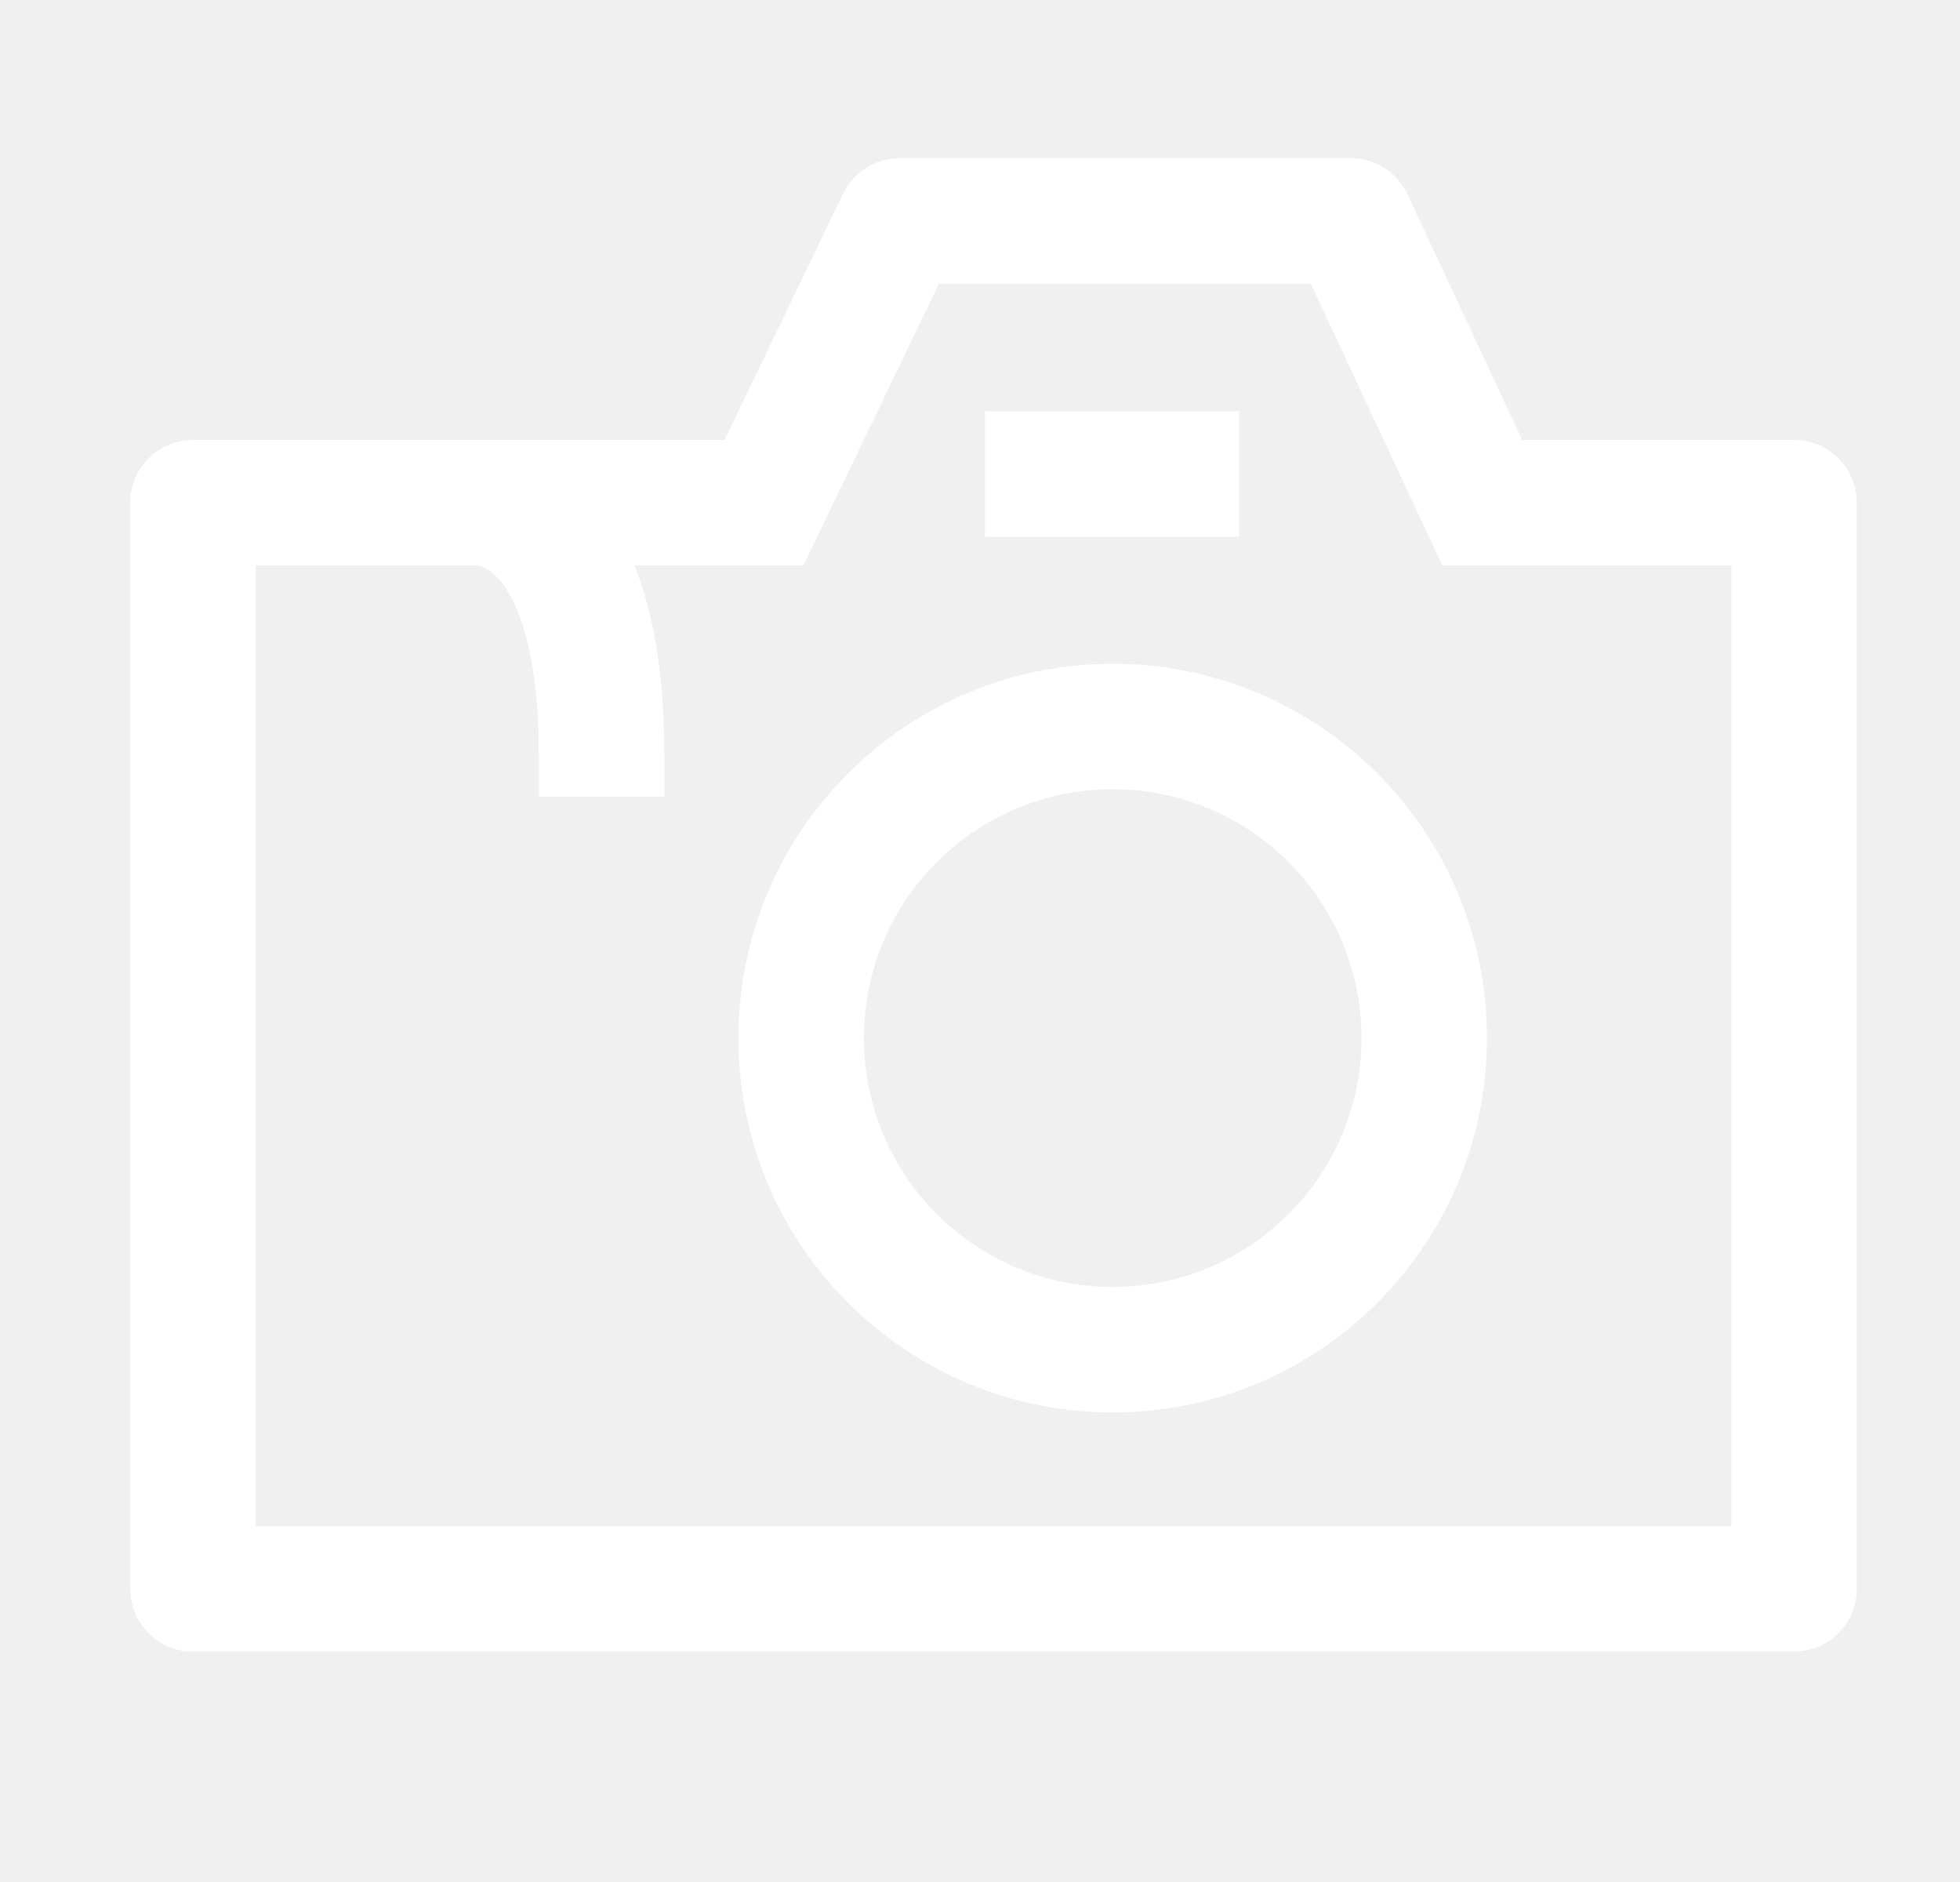
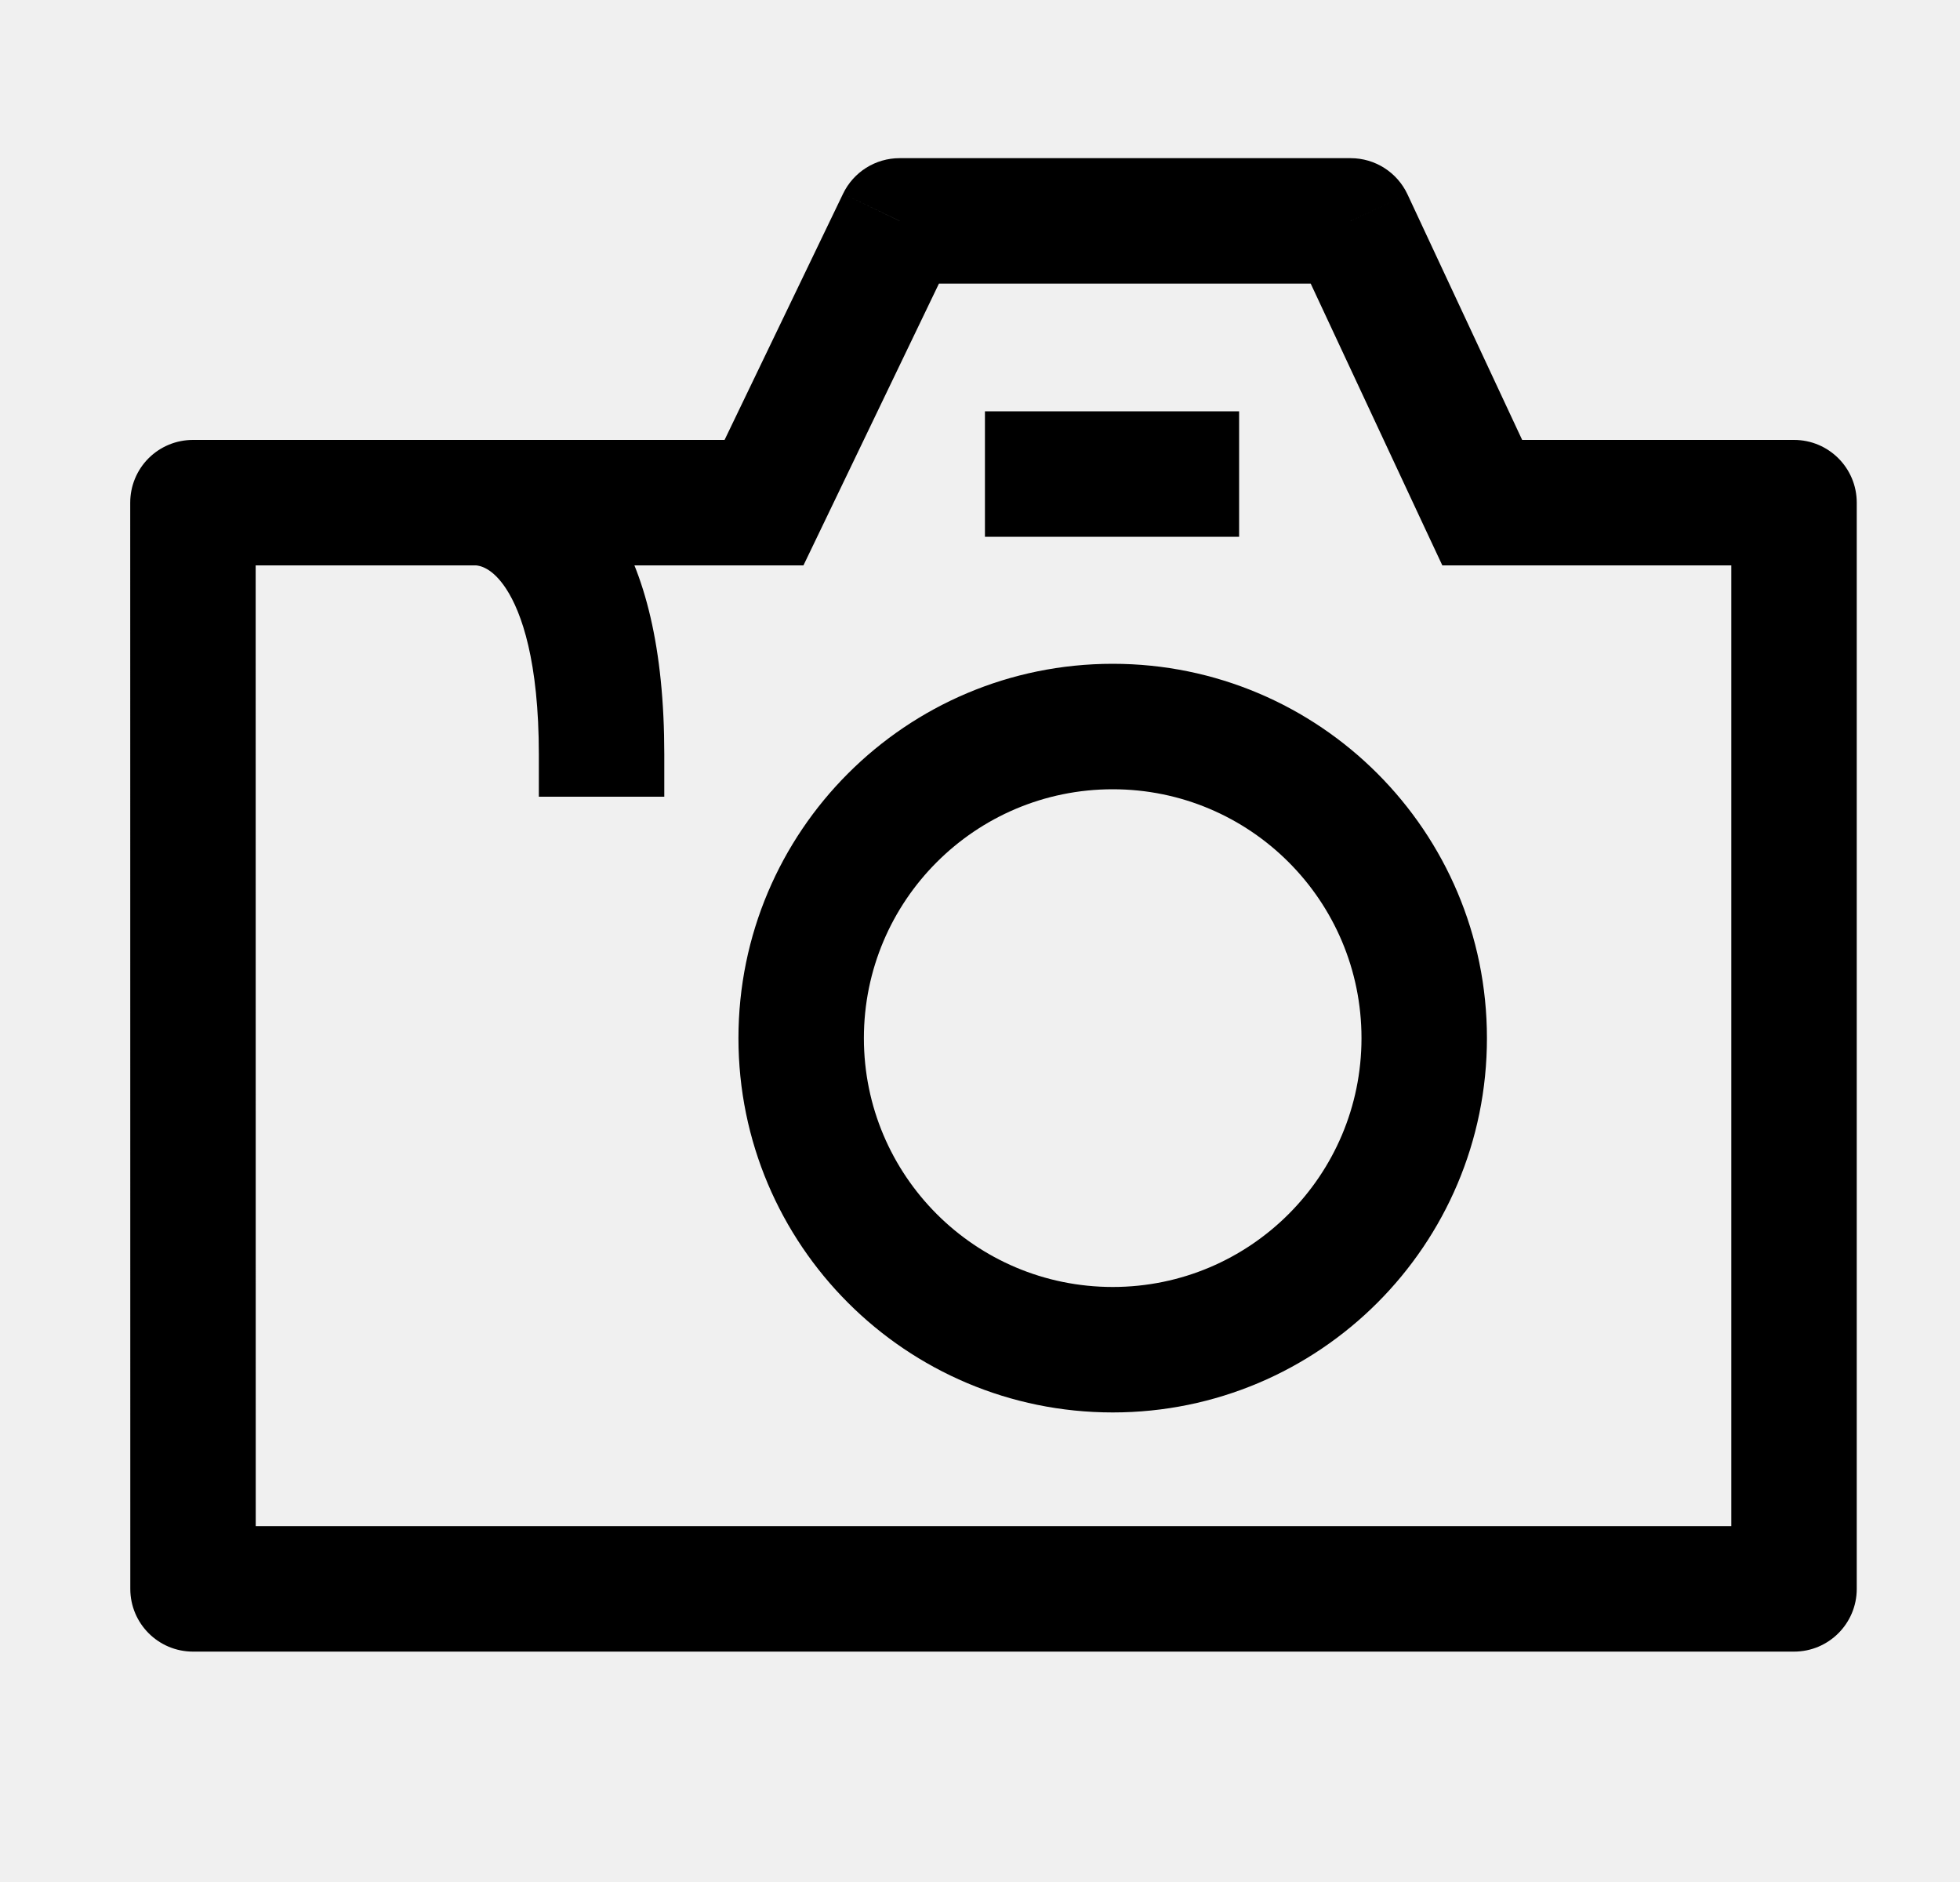
<svg xmlns="http://www.w3.org/2000/svg" width="25" height="24" viewBox="0 0 25 24" fill="none">
-   <path d="M2.461 6.41V5.61C2.249 5.61 2.045 5.694 1.895 5.844C1.745 5.994 1.661 6.198 1.661 6.41L2.461 6.41ZM2.462 20.262L1.662 20.262C1.662 20.704 2.02 21.062 2.462 21.062V20.262ZM22.883 20.262V21.062C23.325 21.062 23.683 20.704 23.683 20.262H22.883ZM22.883 6.41H23.683C23.683 5.968 23.325 5.61 22.883 5.61L22.883 6.41ZM11.474 2.817V2.017C11.166 2.017 10.886 2.194 10.753 2.471L11.474 2.817ZM17.228 2.817L17.953 2.479C17.821 2.197 17.539 2.017 17.228 2.017V2.817ZM18.906 6.41L18.181 6.749L18.397 7.21L18.906 7.21L18.906 6.41ZM9.745 6.41V7.21H10.248L10.466 6.757L9.745 6.41ZM1.661 6.41L1.662 20.262L3.262 20.262L3.261 6.41L1.661 6.41ZM2.462 21.062H22.883V19.462H2.462V21.062ZM23.683 20.262V6.41L22.083 6.41V20.262H23.683ZM11.474 3.617L17.228 3.617V2.017L11.474 2.017V3.617ZM22.883 5.61L18.906 5.61L18.906 7.21L22.883 7.21L22.883 5.61ZM2.461 7.21H6.103V5.61H2.461L2.461 7.21ZM6.103 7.21H9.745V5.61H6.103V7.21ZM6.061 7.209C6.117 7.212 6.279 7.237 6.457 7.51C6.653 7.811 6.873 8.431 6.873 9.623H8.473C8.473 8.267 8.228 7.298 7.798 6.638C7.35 5.949 6.728 5.642 6.145 5.611L6.061 7.209ZM6.873 9.623V10.16H8.473V9.623H6.873ZM10.466 6.757L12.194 3.164L10.753 2.471L9.024 6.063L10.466 6.757ZM16.503 3.156L18.181 6.749L19.631 6.072L17.953 2.479L16.503 3.156ZM17.366 13.239C17.366 14.991 15.945 16.412 14.193 16.412V18.012C16.829 18.012 18.966 15.875 18.966 13.239L17.366 13.239ZM14.193 16.412C12.44 16.412 11.019 14.991 11.019 13.239H9.419C9.419 15.875 11.556 18.012 14.193 18.012V16.412ZM11.019 13.239C11.019 11.486 12.44 10.065 14.193 10.065V8.465C11.556 8.465 9.419 10.602 9.419 13.239H11.019ZM14.193 10.065C15.945 10.065 17.366 11.486 17.366 13.239L18.966 13.239C18.966 10.602 16.829 8.465 14.193 8.465V10.065ZM12.563 6.845H14.184V5.245H12.563V6.845ZM14.184 6.845H15.805V5.245L14.184 5.245V6.845Z" fill="white" />
+   <path d="M2.461 6.41V5.61C2.249 5.61 2.045 5.694 1.895 5.844C1.745 5.994 1.661 6.198 1.661 6.41L2.461 6.41ZM2.462 20.262L1.662 20.262C1.662 20.704 2.02 21.062 2.462 21.062V20.262ZM22.883 20.262V21.062C23.325 21.062 23.683 20.704 23.683 20.262H22.883ZM22.883 6.41H23.683C23.683 5.968 23.325 5.61 22.883 5.61L22.883 6.41ZM11.474 2.817V2.017C11.166 2.017 10.886 2.194 10.753 2.471L11.474 2.817ZM17.228 2.817L17.953 2.479C17.821 2.197 17.539 2.017 17.228 2.017V2.817ZM18.906 6.41L18.181 6.749L18.397 7.21L18.906 7.21L18.906 6.41ZM9.745 6.41V7.21H10.248L10.466 6.757L9.745 6.41ZM1.661 6.41L1.662 20.262L3.262 20.262L3.261 6.41L1.661 6.41ZM2.462 21.062H22.883V19.462H2.462V21.062ZM23.683 20.262V6.41L22.083 6.41V20.262H23.683ZM11.474 3.617L17.228 3.617V2.017L11.474 2.017V3.617ZM22.883 5.61L18.906 5.61L18.906 7.21L22.883 7.21L22.883 5.61ZM2.461 7.21H6.103V5.61H2.461L2.461 7.21ZM6.103 7.21H9.745V5.61H6.103V7.21ZM6.061 7.209C6.117 7.212 6.279 7.237 6.457 7.51C6.653 7.811 6.873 8.431 6.873 9.623H8.473C8.473 8.267 8.228 7.298 7.798 6.638C7.35 5.949 6.728 5.642 6.145 5.611L6.061 7.209ZM6.873 9.623V10.16H8.473V9.623H6.873ZM10.466 6.757L12.194 3.164L10.753 2.471L9.024 6.063L10.466 6.757ZM16.503 3.156L18.181 6.749L19.631 6.072L17.953 2.479L16.503 3.156ZM17.366 13.239C17.366 14.991 15.945 16.412 14.193 16.412V18.012C16.829 18.012 18.966 15.875 18.966 13.239L17.366 13.239ZM14.193 16.412C12.44 16.412 11.019 14.991 11.019 13.239H9.419C9.419 15.875 11.556 18.012 14.193 18.012V16.412ZM11.019 13.239C11.019 11.486 12.44 10.065 14.193 10.065V8.465C11.556 8.465 9.419 10.602 9.419 13.239H11.019ZM14.193 10.065C15.945 10.065 17.366 11.486 17.366 13.239L18.966 13.239C18.966 10.602 16.829 8.465 14.193 8.465V10.065ZM12.563 6.845H14.184V5.245H12.563V6.845ZM14.184 6.845H15.805V5.245L14.184 5.245V6.845Z" fill="black" />
</svg>
